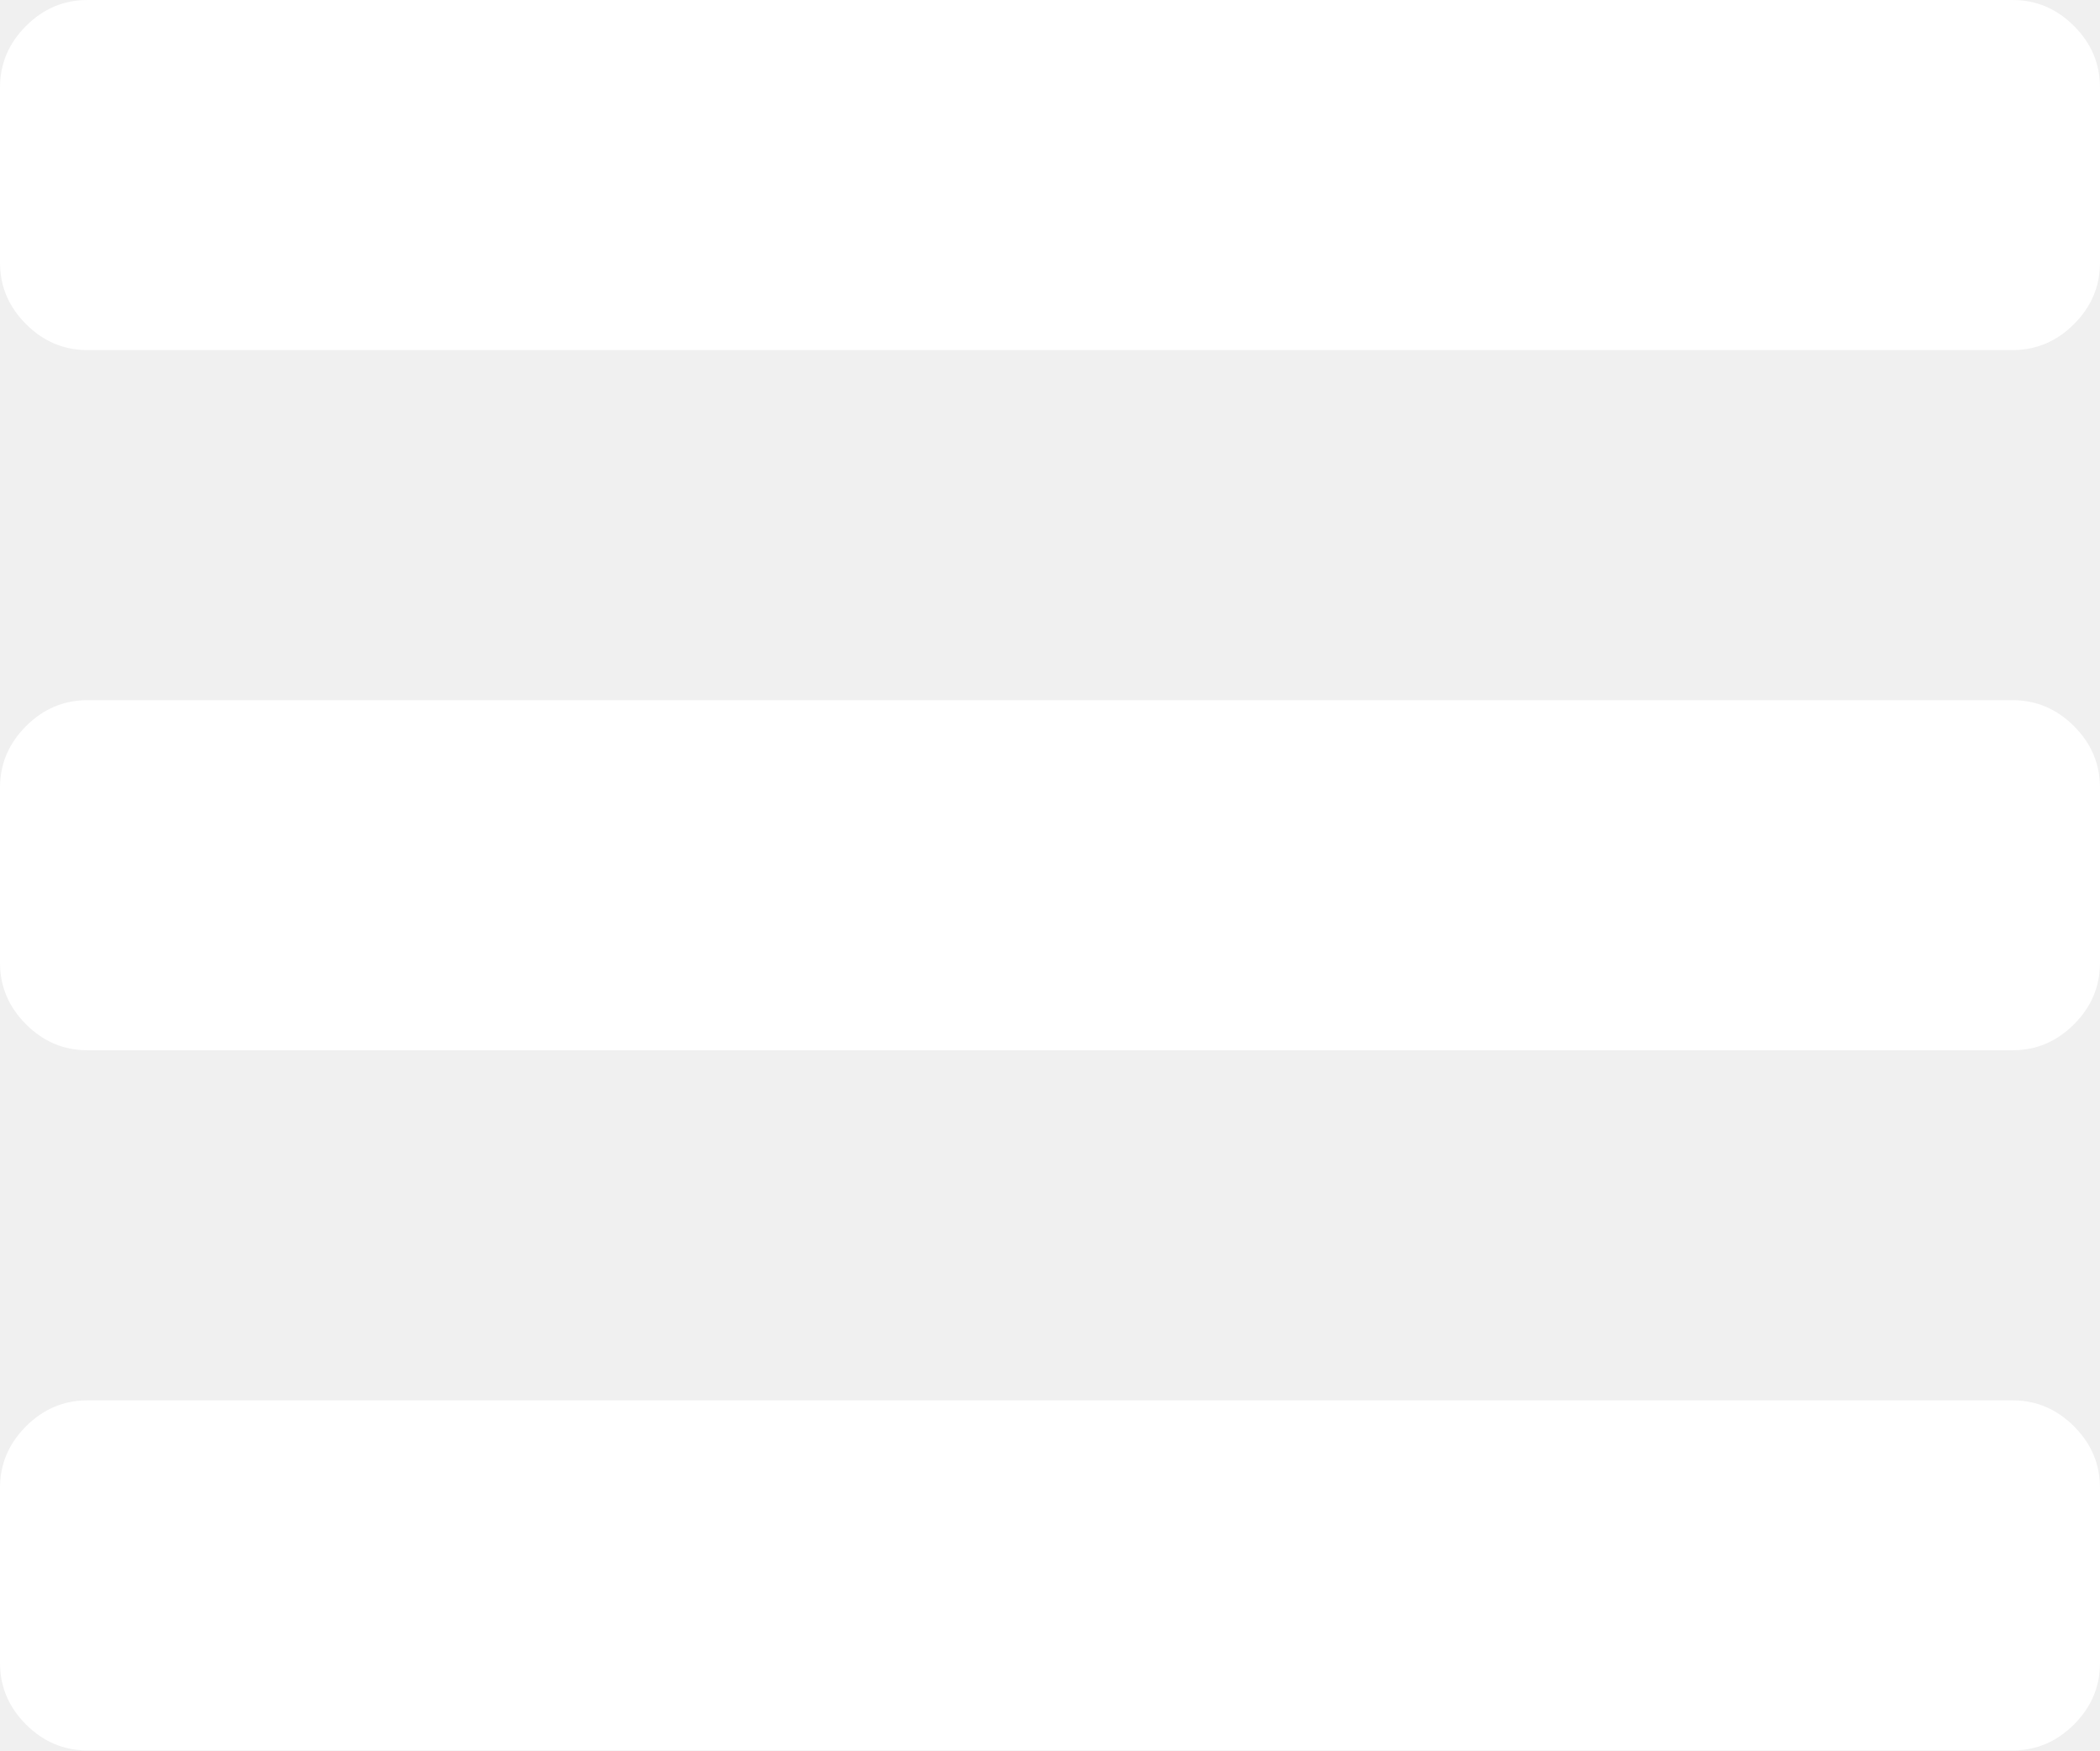
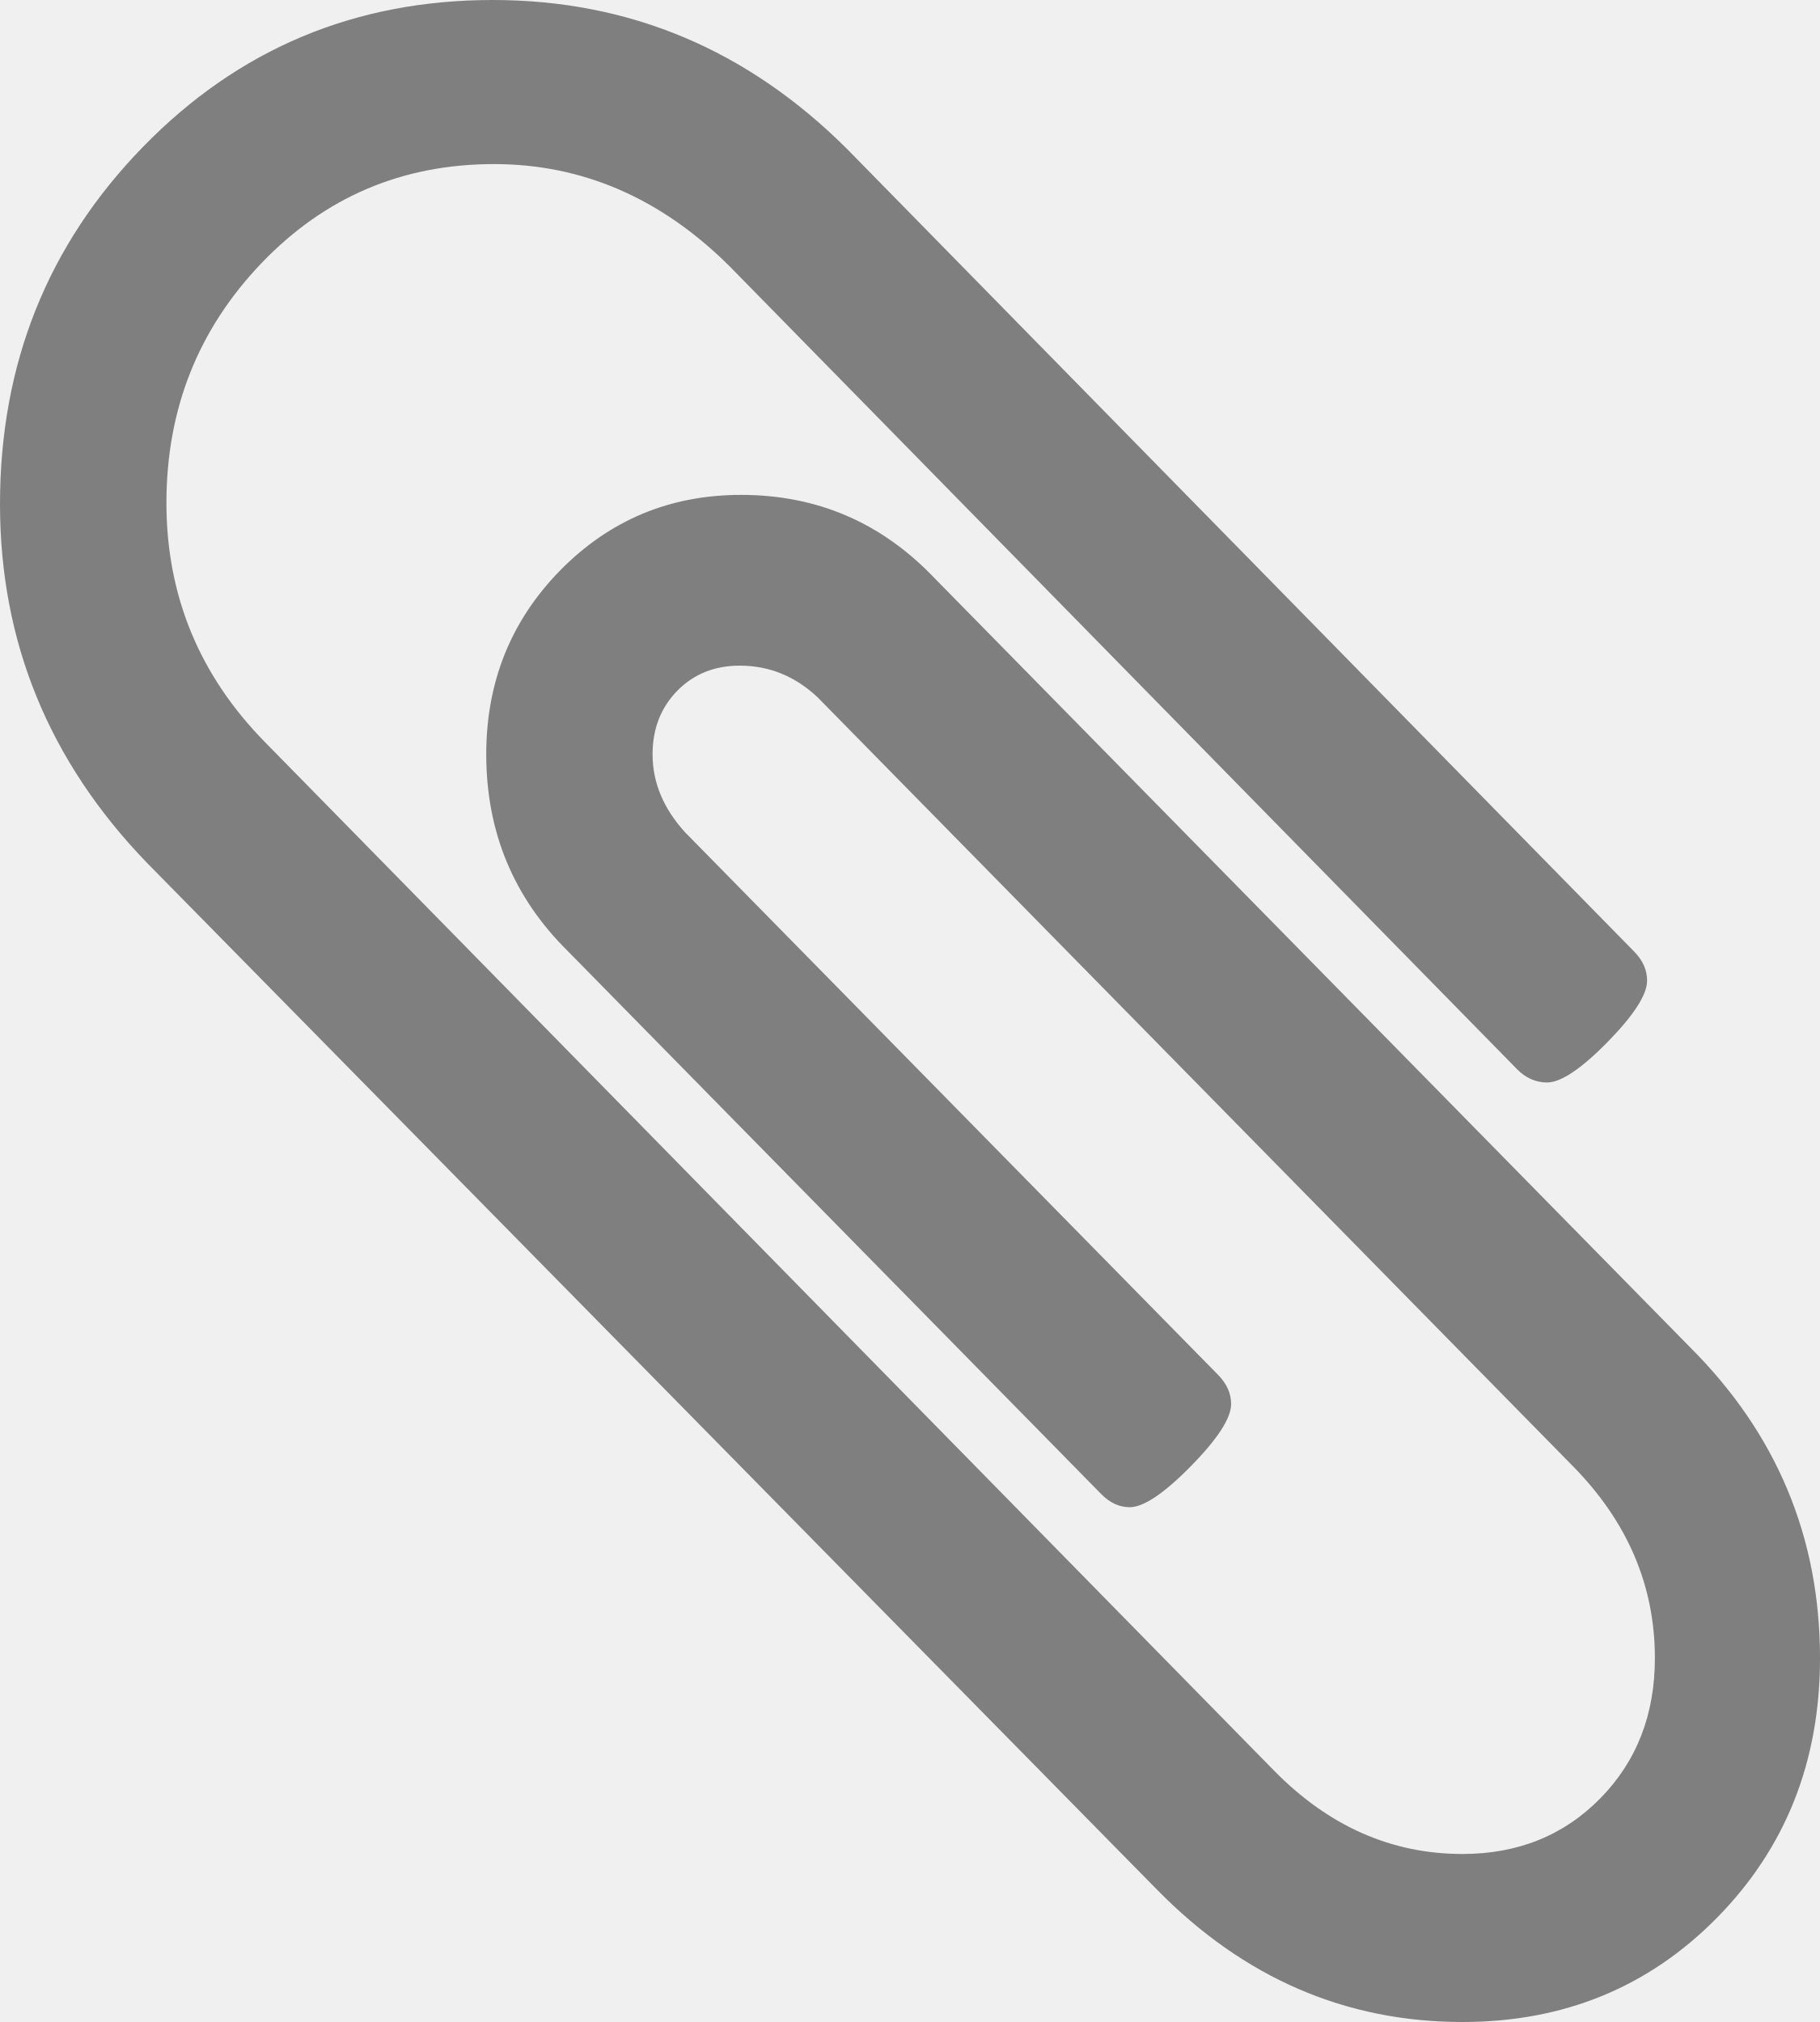
- <svg xmlns="http://www.w3.org/2000/svg" version="1.1" width="24px" height="20px">
+ <svg xmlns="http://www.w3.org/2000/svg" version="1.1" width="18px" height="20px">
  <defs>
    <pattern id="BGPattern" patternUnits="userSpaceOnUse" alignment="0 0" imageRepeat="None" />
-     <mask fill="white" id="Clip37">
-       <path d="M 23.703 16.297  C 23.901 16.495  24 16.729  24 17  L 24 19  C 24 19.271  23.901 19.505  23.703 19.703  C 23.505 19.901  23.271 20  23 20  L 1 20  C 0.729 20  0.495 19.901  0.297 19.703  C 0.099 19.505  0 19.271  0 19  L 0 17  C 0 16.729  0.099 16.495  0.297 16.297  C 0.495 16.099  0.729 16  1 16  L 23 16  C 23.271 16  23.505 16.099  23.703 16.297  Z M 23.703 8.297  C 23.901 8.495  24 8.729  24 9  L 24 11  C 24 11.271  23.901 11.505  23.703 11.703  C 23.505 11.901  23.271 12  23 12  L 1 12  C 0.729 12  0.495 11.901  0.297 11.703  C 0.099 11.505  0 11.271  0 11  L 0 9  C 0 8.729  0.099 8.495  0.297 8.297  C 0.495 8.099  0.729 8  1 8  L 23 8  C 23.271 8  23.505 8.099  23.703 8.297  Z M 23.703 0.297  C 23.901 0.495  24 0.729  24 1  L 24 3  C 24 3.271  23.901 3.505  23.703 3.703  C 23.505 3.901  23.271 4  23 4  L 1 4  C 0.729 4  0.495 3.901  0.297 3.703  C 0.099 3.505  0 3.271  0 3  L 0 1  C 0 0.729  0.099 0.495  0.297 0.297  C 0.495 0.099  0.729 0  1 0  L 23 0  C 23.271 0  23.505 0.099  23.703 0.297  Z " fill-rule="evenodd" />
+     <mask fill="white" id="Clip60">
+       <path d="M 16.714 13.325  C 17.571 14.18  18 15.205  18 16.401  C 18 17.421  17.661 18.277  16.984 18.966  C 16.307 19.655  15.467 20  14.464 20  C 13.307 20  12.3 19.564  11.443 18.691  L 1.453 8.534  C 0.484 7.531  0 6.348  0 4.987  C 0 3.599  0.471 2.421  1.414 1.453  C 2.357 0.484  3.51 0  4.873 0  C 6.227 0  7.397 0.493  8.383 1.479  L 16.161 9.411  C 16.247 9.498  16.29 9.594  16.29 9.699  C 16.29 9.839  16.159 10.041  15.898 10.308  C 15.636 10.574  15.437 10.707  15.3 10.707  C 15.189 10.707  15.09 10.663  15.004 10.576  L 7.213 2.631  C 6.536 1.959  5.76 1.623  4.886 1.623  C 3.977 1.623  3.21 1.95  2.584 2.605  C 1.959 3.259  1.646 4.049  1.646 4.974  C 1.646 5.89  1.971 6.68  2.623 7.343  L 12.6 17.513  C 13.14 18.063  13.761 18.338  14.464 18.338  C 15.013 18.338  15.467 18.154  15.827 17.788  C 16.187 17.421  16.367 16.959  16.367 16.401  C 16.367 15.685  16.097 15.052  15.557 14.503  L 8.087 6.898  C 7.864 6.688  7.607 6.584  7.316 6.584  C 7.067 6.584  6.861 6.667  6.699 6.832  C 6.536 6.998  6.454 7.208  6.454 7.461  C 6.454 7.74  6.561 7.997  6.776 8.233  L 12.047 13.599  C 12.133 13.687  12.176 13.783  12.176 13.887  C 12.176 14.027  12.043 14.232  11.777 14.503  C 11.511 14.773  11.31 14.908  11.173 14.908  C 11.07 14.908  10.976 14.865  10.89 14.777  L 5.619 9.411  C 5.079 8.879  4.809 8.229  4.809 7.461  C 4.809 6.745  5.053 6.139  5.541 5.641  C 6.03 5.144  6.626 4.895  7.329 4.895  C 8.083 4.895  8.721 5.17  9.244 5.72  L 16.714 13.325  Z " fill-rule="evenodd" />
    </mask>
  </defs>
-   <g transform="matrix(1 0 0 1 -42 -2137 )">
-     <path d="M 23.703 16.297  C 23.901 16.495  24 16.729  24 17  L 24 19  C 24 19.271  23.901 19.505  23.703 19.703  C 23.505 19.901  23.271 20  23 20  L 1 20  C 0.729 20  0.495 19.901  0.297 19.703  C 0.099 19.505  0 19.271  0 19  L 0 17  C 0 16.729  0.099 16.495  0.297 16.297  C 0.495 16.099  0.729 16  1 16  L 23 16  C 23.271 16  23.505 16.099  23.703 16.297  Z M 23.703 8.297  C 23.901 8.495  24 8.729  24 9  L 24 11  C 24 11.271  23.901 11.505  23.703 11.703  C 23.505 11.901  23.271 12  23 12  L 1 12  C 0.729 12  0.495 11.901  0.297 11.703  C 0.099 11.505  0 11.271  0 11  L 0 9  C 0 8.729  0.099 8.495  0.297 8.297  C 0.495 8.099  0.729 8  1 8  L 23 8  C 23.271 8  23.505 8.099  23.703 8.297  Z M 23.703 0.297  C 23.901 0.495  24 0.729  24 1  L 24 3  C 24 3.271  23.901 3.505  23.703 3.703  C 23.505 3.901  23.271 4  23 4  L 1 4  C 0.729 4  0.495 3.901  0.297 3.703  C 0.099 3.505  0 3.271  0 3  L 0 1  C 0 0.729  0.099 0.495  0.297 0.297  C 0.495 0.099  0.729 0  1 0  L 23 0  C 23.271 0  23.505 0.099  23.703 0.297  Z " fill-rule="nonzero" fill="rgba(255, 255, 255, 1)" stroke="none" transform="matrix(1 0 0 1 42 2137 )" class="fill" />
-     <path d="M 23.703 16.297  C 23.901 16.495  24 16.729  24 17  L 24 19  C 24 19.271  23.901 19.505  23.703 19.703  C 23.505 19.901  23.271 20  23 20  L 1 20  C 0.729 20  0.495 19.901  0.297 19.703  C 0.099 19.505  0 19.271  0 19  L 0 17  C 0 16.729  0.099 16.495  0.297 16.297  C 0.495 16.099  0.729 16  1 16  L 23 16  C 23.271 16  23.505 16.099  23.703 16.297  Z " stroke-width="0" stroke-dasharray="0" stroke="rgba(255, 255, 255, 0)" fill="none" transform="matrix(1 0 0 1 42 2137 )" class="stroke" mask="url(#Clip37)" />
-     <path d="M 23.703 8.297  C 23.901 8.495  24 8.729  24 9  L 24 11  C 24 11.271  23.901 11.505  23.703 11.703  C 23.505 11.901  23.271 12  23 12  L 1 12  C 0.729 12  0.495 11.901  0.297 11.703  C 0.099 11.505  0 11.271  0 11  L 0 9  C 0 8.729  0.099 8.495  0.297 8.297  C 0.495 8.099  0.729 8  1 8  L 23 8  C 23.271 8  23.505 8.099  23.703 8.297  Z " stroke-width="0" stroke-dasharray="0" stroke="rgba(255, 255, 255, 0)" fill="none" transform="matrix(1 0 0 1 42 2137 )" class="stroke" mask="url(#Clip37)" />
-     <path d="M 23.703 0.297  C 23.901 0.495  24 0.729  24 1  L 24 3  C 24 3.271  23.901 3.505  23.703 3.703  C 23.505 3.901  23.271 4  23 4  L 1 4  C 0.729 4  0.495 3.901  0.297 3.703  C 0.099 3.505  0 3.271  0 3  L 0 1  C 0 0.729  0.099 0.495  0.297 0.297  C 0.495 0.099  0.729 0  1 0  L 23 0  C 23.271 0  23.505 0.099  23.703 0.297  Z " stroke-width="0" stroke-dasharray="0" stroke="rgba(255, 255, 255, 0)" fill="none" transform="matrix(1 0 0 1 42 2137 )" class="stroke" mask="url(#Clip37)" />
+   <g transform="matrix(1 0 0 1 -152 -2137 )">
+     <path d="M 16.714 13.325  C 17.571 14.18  18 15.205  18 16.401  C 18 17.421  17.661 18.277  16.984 18.966  C 16.307 19.655  15.467 20  14.464 20  C 13.307 20  12.3 19.564  11.443 18.691  L 1.453 8.534  C 0.484 7.531  0 6.348  0 4.987  C 0 3.599  0.471 2.421  1.414 1.453  C 2.357 0.484  3.51 0  4.873 0  C 6.227 0  7.397 0.493  8.383 1.479  L 16.161 9.411  C 16.247 9.498  16.29 9.594  16.29 9.699  C 16.29 9.839  16.159 10.041  15.898 10.308  C 15.636 10.574  15.437 10.707  15.3 10.707  C 15.189 10.707  15.09 10.663  15.004 10.576  L 7.213 2.631  C 6.536 1.959  5.76 1.623  4.886 1.623  C 3.977 1.623  3.21 1.95  2.584 2.605  C 1.959 3.259  1.646 4.049  1.646 4.974  C 1.646 5.89  1.971 6.68  2.623 7.343  L 12.6 17.513  C 13.14 18.063  13.761 18.338  14.464 18.338  C 15.013 18.338  15.467 18.154  15.827 17.788  C 16.187 17.421  16.367 16.959  16.367 16.401  C 16.367 15.685  16.097 15.052  15.557 14.503  L 8.087 6.898  C 7.864 6.688  7.607 6.584  7.316 6.584  C 7.067 6.584  6.861 6.667  6.699 6.832  C 6.536 6.998  6.454 7.208  6.454 7.461  C 6.454 7.74  6.561 7.997  6.776 8.233  L 12.047 13.599  C 12.133 13.687  12.176 13.783  12.176 13.887  C 12.176 14.027  12.043 14.232  11.777 14.503  C 11.511 14.773  11.31 14.908  11.173 14.908  C 11.07 14.908  10.976 14.865  10.89 14.777  L 5.619 9.411  C 5.079 8.879  4.809 8.229  4.809 7.461  C 4.809 6.745  5.053 6.139  5.541 5.641  C 6.03 5.144  6.626 4.895  7.329 4.895  C 8.083 4.895  8.721 5.17  9.244 5.72  L 16.714 13.325  Z " fill-rule="nonzero" fill="rgba(127, 127, 127, 1)" stroke="none" transform="matrix(1 0 0 1 152 2137 )" class="fill" />
+     <path d="M 16.714 13.325  C 17.571 14.18  18 15.205  18 16.401  C 18 17.421  17.661 18.277  16.984 18.966  C 16.307 19.655  15.467 20  14.464 20  C 13.307 20  12.3 19.564  11.443 18.691  L 1.453 8.534  C 0.484 7.531  0 6.348  0 4.987  C 0 3.599  0.471 2.421  1.414 1.453  C 2.357 0.484  3.51 0  4.873 0  C 6.227 0  7.397 0.493  8.383 1.479  L 16.161 9.411  C 16.247 9.498  16.29 9.594  16.29 9.699  C 16.29 9.839  16.159 10.041  15.898 10.308  C 15.636 10.574  15.437 10.707  15.3 10.707  C 15.189 10.707  15.09 10.663  15.004 10.576  L 7.213 2.631  C 6.536 1.959  5.76 1.623  4.886 1.623  C 3.977 1.623  3.21 1.95  2.584 2.605  C 1.959 3.259  1.646 4.049  1.646 4.974  C 1.646 5.89  1.971 6.68  2.623 7.343  L 12.6 17.513  C 13.14 18.063  13.761 18.338  14.464 18.338  C 15.013 18.338  15.467 18.154  15.827 17.788  C 16.187 17.421  16.367 16.959  16.367 16.401  C 16.367 15.685  16.097 15.052  15.557 14.503  L 8.087 6.898  C 7.864 6.688  7.607 6.584  7.316 6.584  C 7.067 6.584  6.861 6.667  6.699 6.832  C 6.536 6.998  6.454 7.208  6.454 7.461  C 6.454 7.74  6.561 7.997  6.776 8.233  L 12.047 13.599  C 12.133 13.687  12.176 13.783  12.176 13.887  C 12.176 14.027  12.043 14.232  11.777 14.503  C 11.511 14.773  11.31 14.908  11.173 14.908  C 11.07 14.908  10.976 14.865  10.89 14.777  L 5.619 9.411  C 5.079 8.879  4.809 8.229  4.809 7.461  C 4.809 6.745  5.053 6.139  5.541 5.641  C 6.03 5.144  6.626 4.895  7.329 4.895  C 8.083 4.895  8.721 5.17  9.244 5.72  L 16.714 13.325  Z " stroke-width="0" stroke-dasharray="0" stroke="rgba(255, 255, 255, 0)" fill="none" transform="matrix(1 0 0 1 152 2137 )" class="stroke" mask="url(#Clip60)" />
  </g>
</svg>
